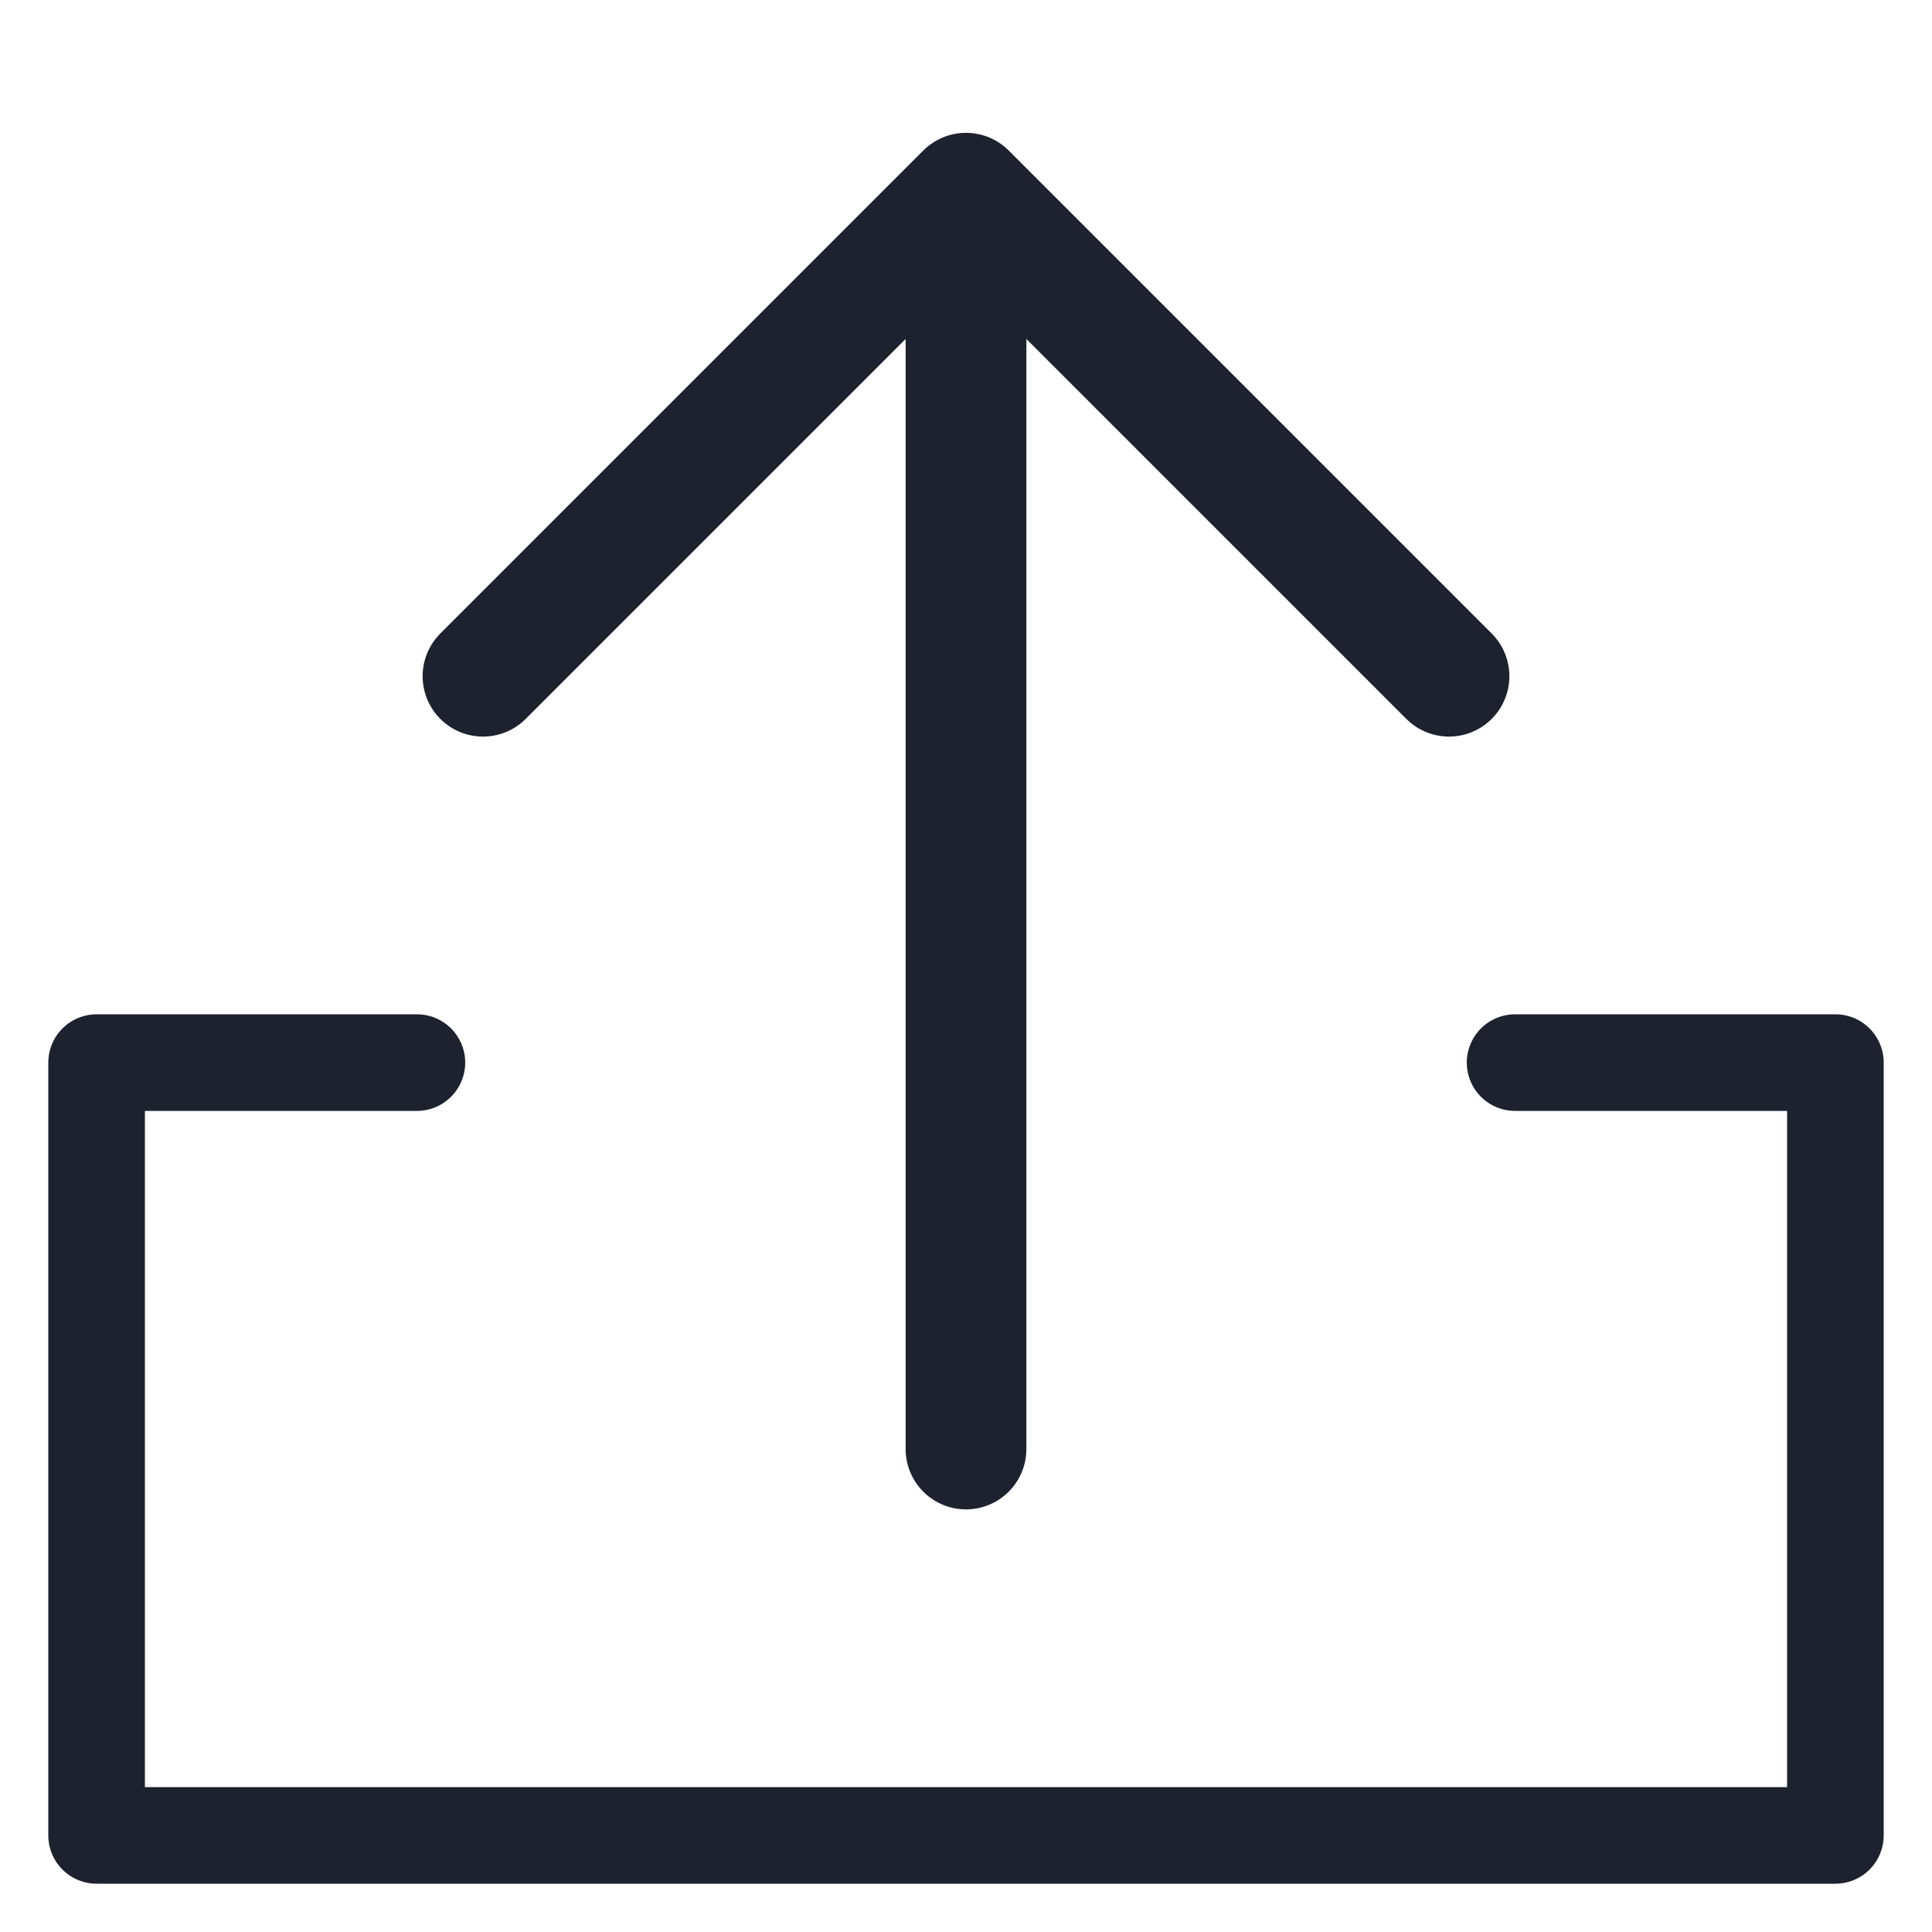
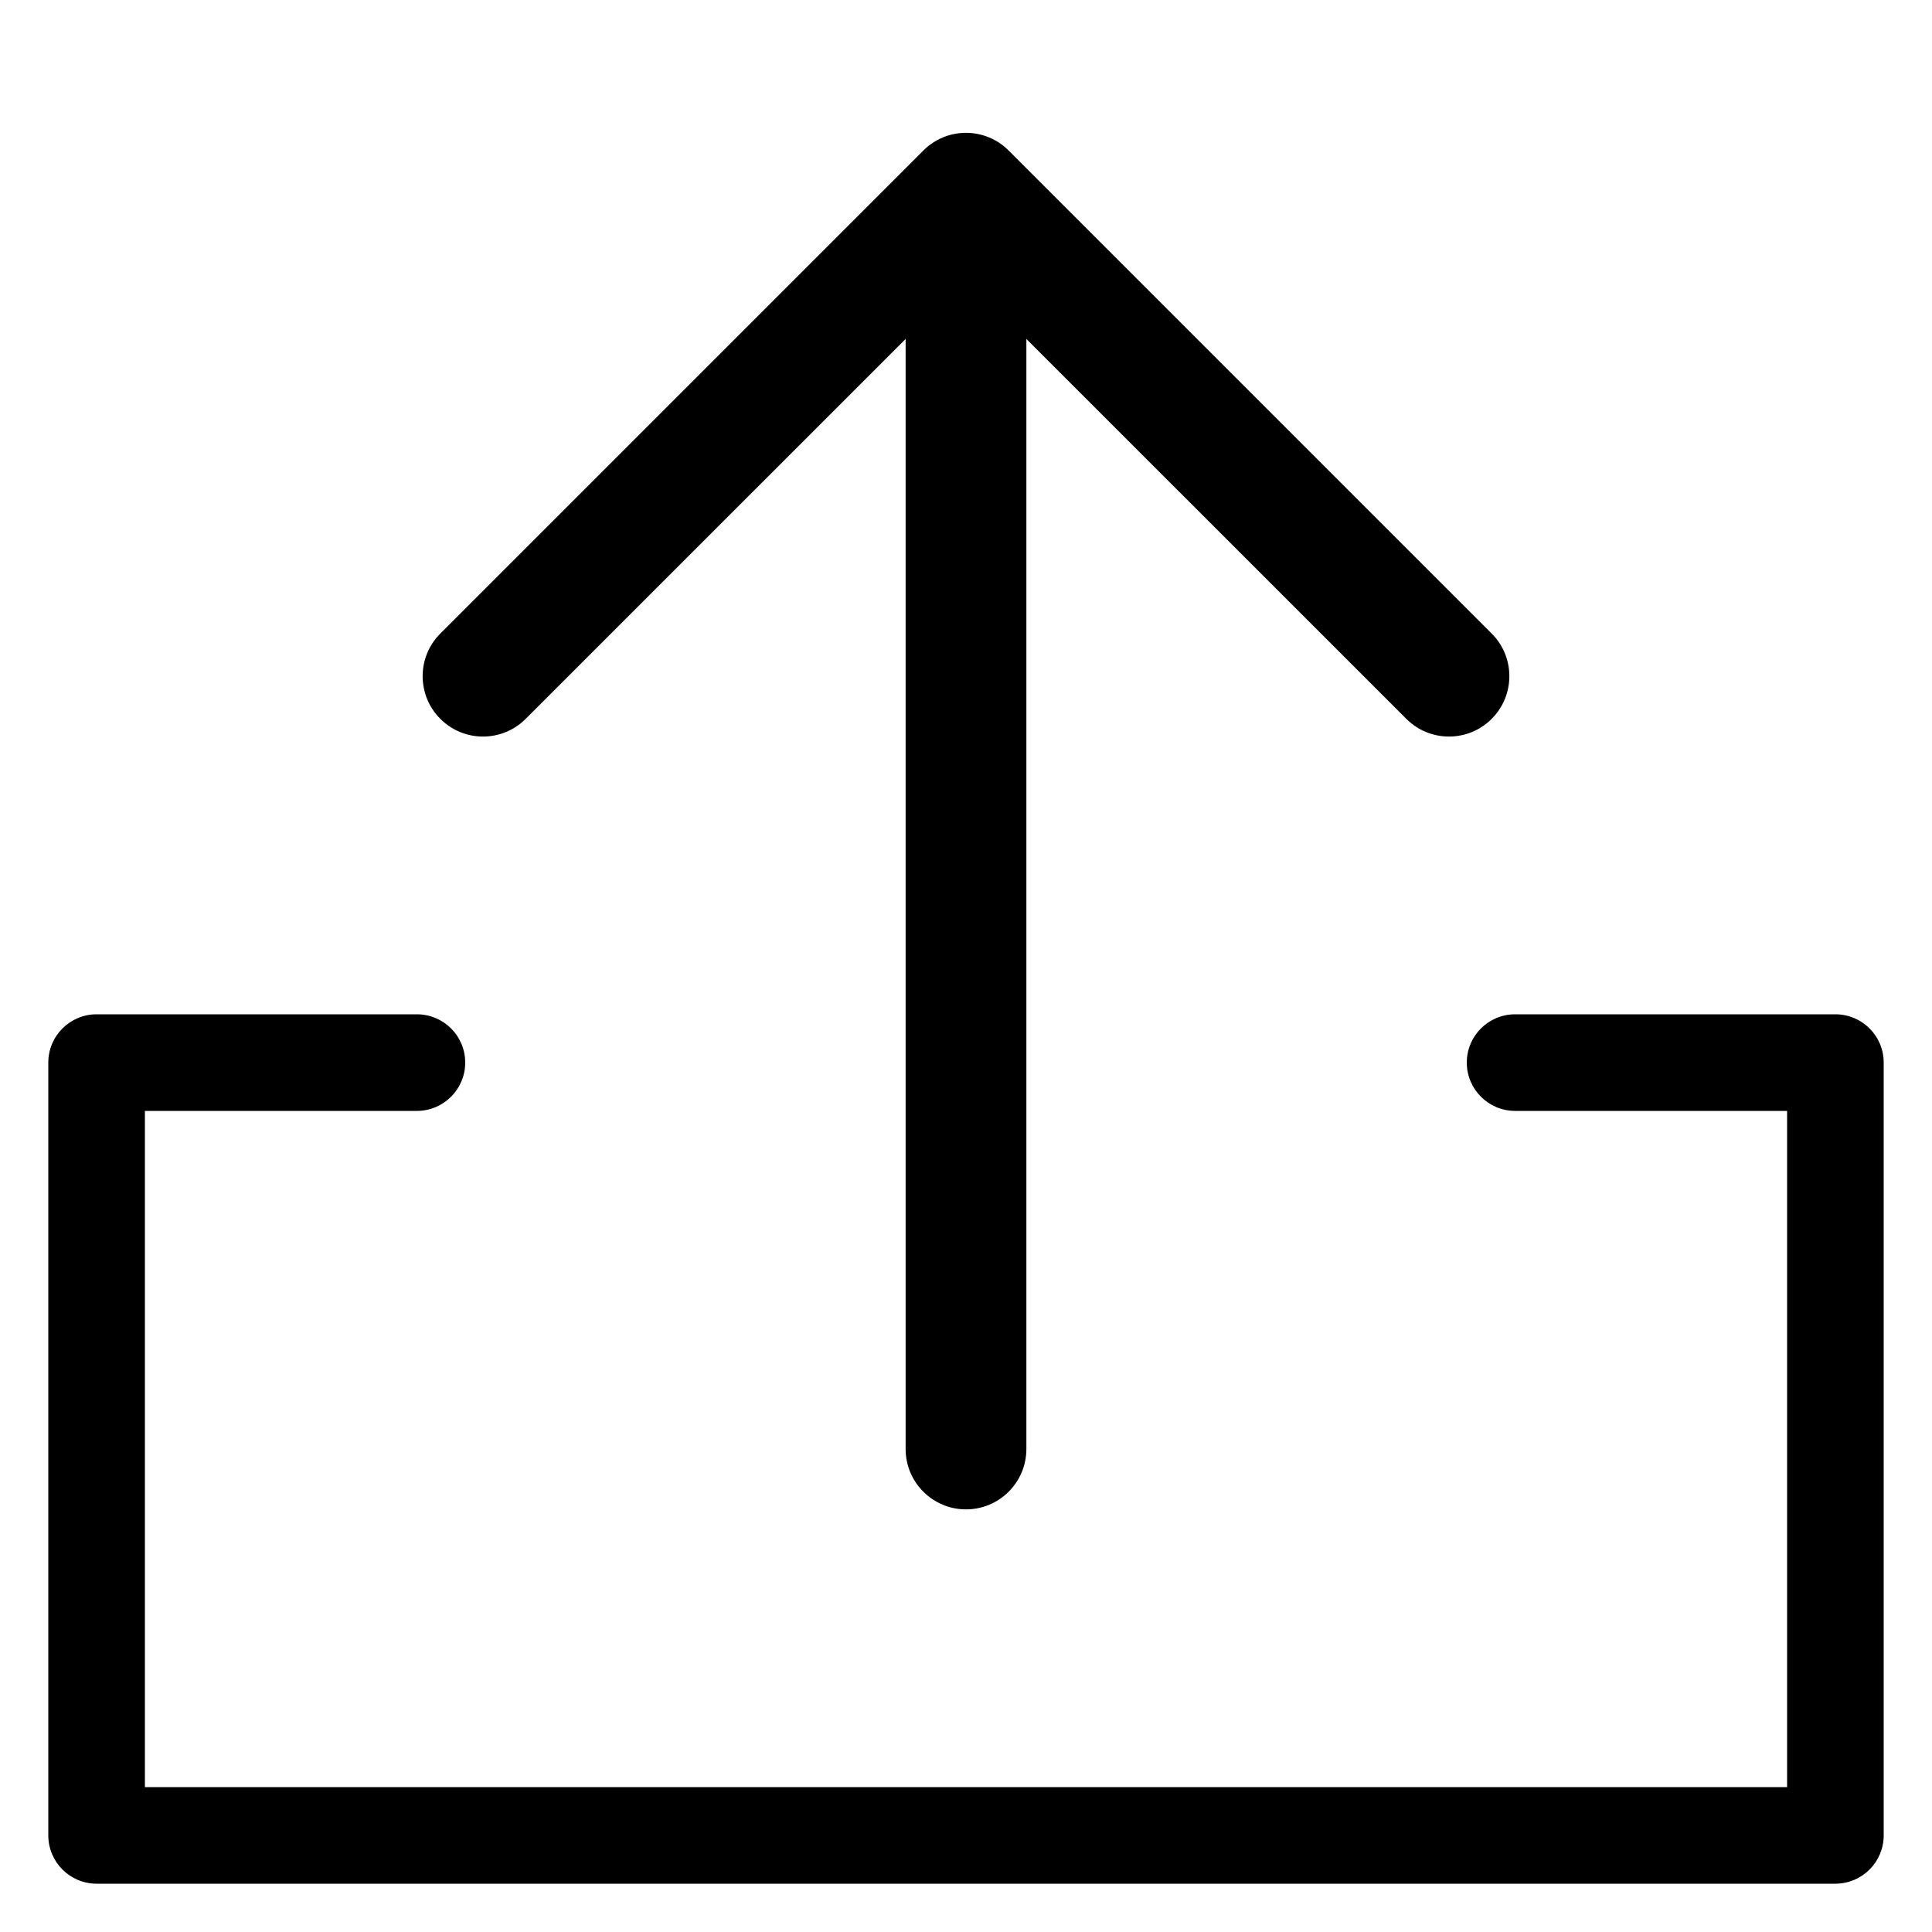
- <svg xmlns="http://www.w3.org/2000/svg" width="24" height="24" viewBox="0 0 24 24" fill="none">
-   <path d="M18.821 13.2H22.8V22.8H1.2V13.2H5.179" stroke="#1E212E" stroke-width="1.2" stroke-linecap="round" stroke-linejoin="round" />
-   <path d="M12 18L12 3.6" stroke="#1E212E" stroke-width="1.5" stroke-linecap="round" stroke-linejoin="round" />
-   <path d="M18 8.4L12 2.4L6 8.4" stroke="#1E212E" stroke-width="1.5" stroke-linecap="round" stroke-linejoin="round" />
+ <svg xmlns="http://www.w3.org/2000/svg" width="24" height="24" viewBox="0 0 24 24">
+   <path d="M0.6 13.2C0.6 12.868 0.869 12.6 1.2 12.6H5.179C5.51 12.6 5.779 12.868 5.779 13.2C5.779 13.531 5.51 13.8 5.179 13.8H1.8V22.2H22.2V13.8H18.821C18.49 13.8 18.221 13.531 18.221 13.2C18.221 12.868 18.49 12.6 18.821 12.6H22.8C23.131 12.6 23.4 12.868 23.4 13.2V22.8C23.4 23.131 23.131 23.4 22.8 23.4H1.2C0.869 23.4 0.6 23.131 0.6 22.8V13.2Z" />
+   <path d="M12 18.75C11.586 18.75 11.25 18.414 11.25 18L11.25 3.6C11.25 3.186 11.586 2.85 12 2.85C12.414 2.85 12.75 3.186 12.75 3.6L12.75 18C12.75 18.414 12.414 18.75 12 18.75Z" />
+   <path d="M18.53 8.93C18.237 9.223 17.763 9.223 17.47 8.93L12 3.461L6.53 8.93C6.237 9.223 5.763 9.223 5.47 8.93C5.177 8.637 5.177 8.162 5.47 7.87L11.47 1.87C11.61 1.729 11.801 1.65 12 1.65C12.199 1.65 12.39 1.729 12.53 1.87L18.53 7.87C18.823 8.162 18.823 8.637 18.53 8.93Z" />
</svg>
